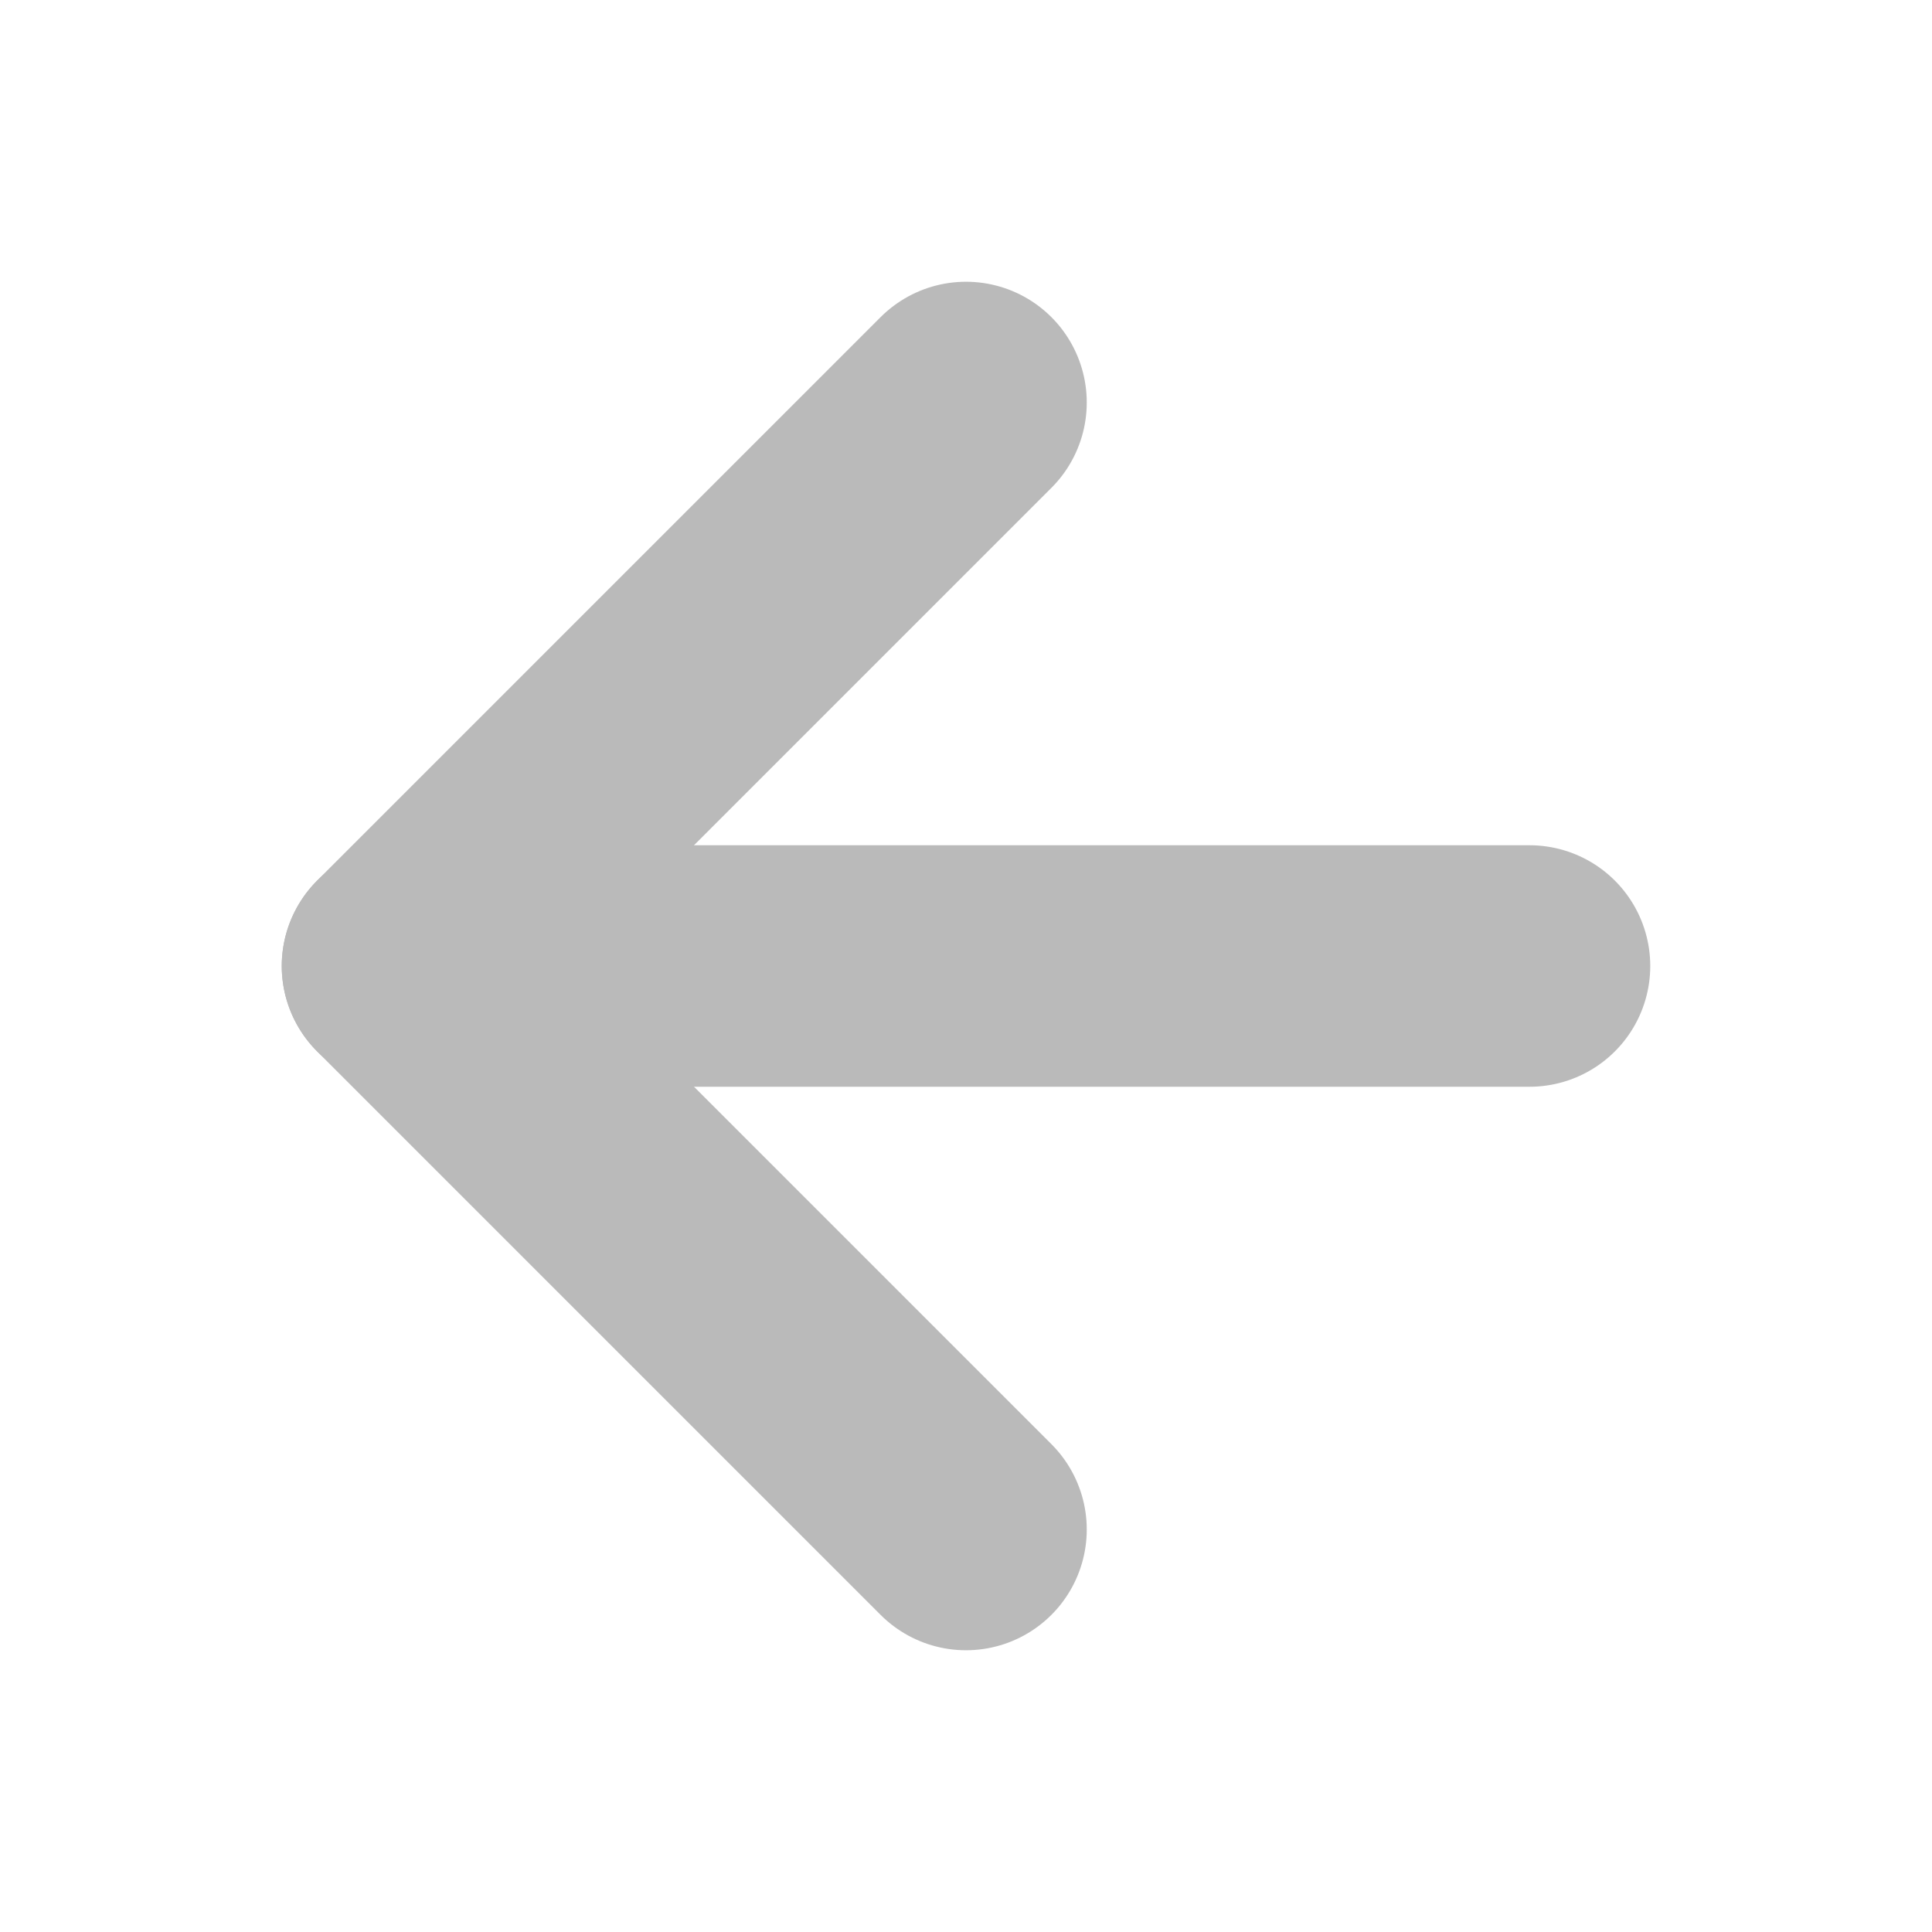
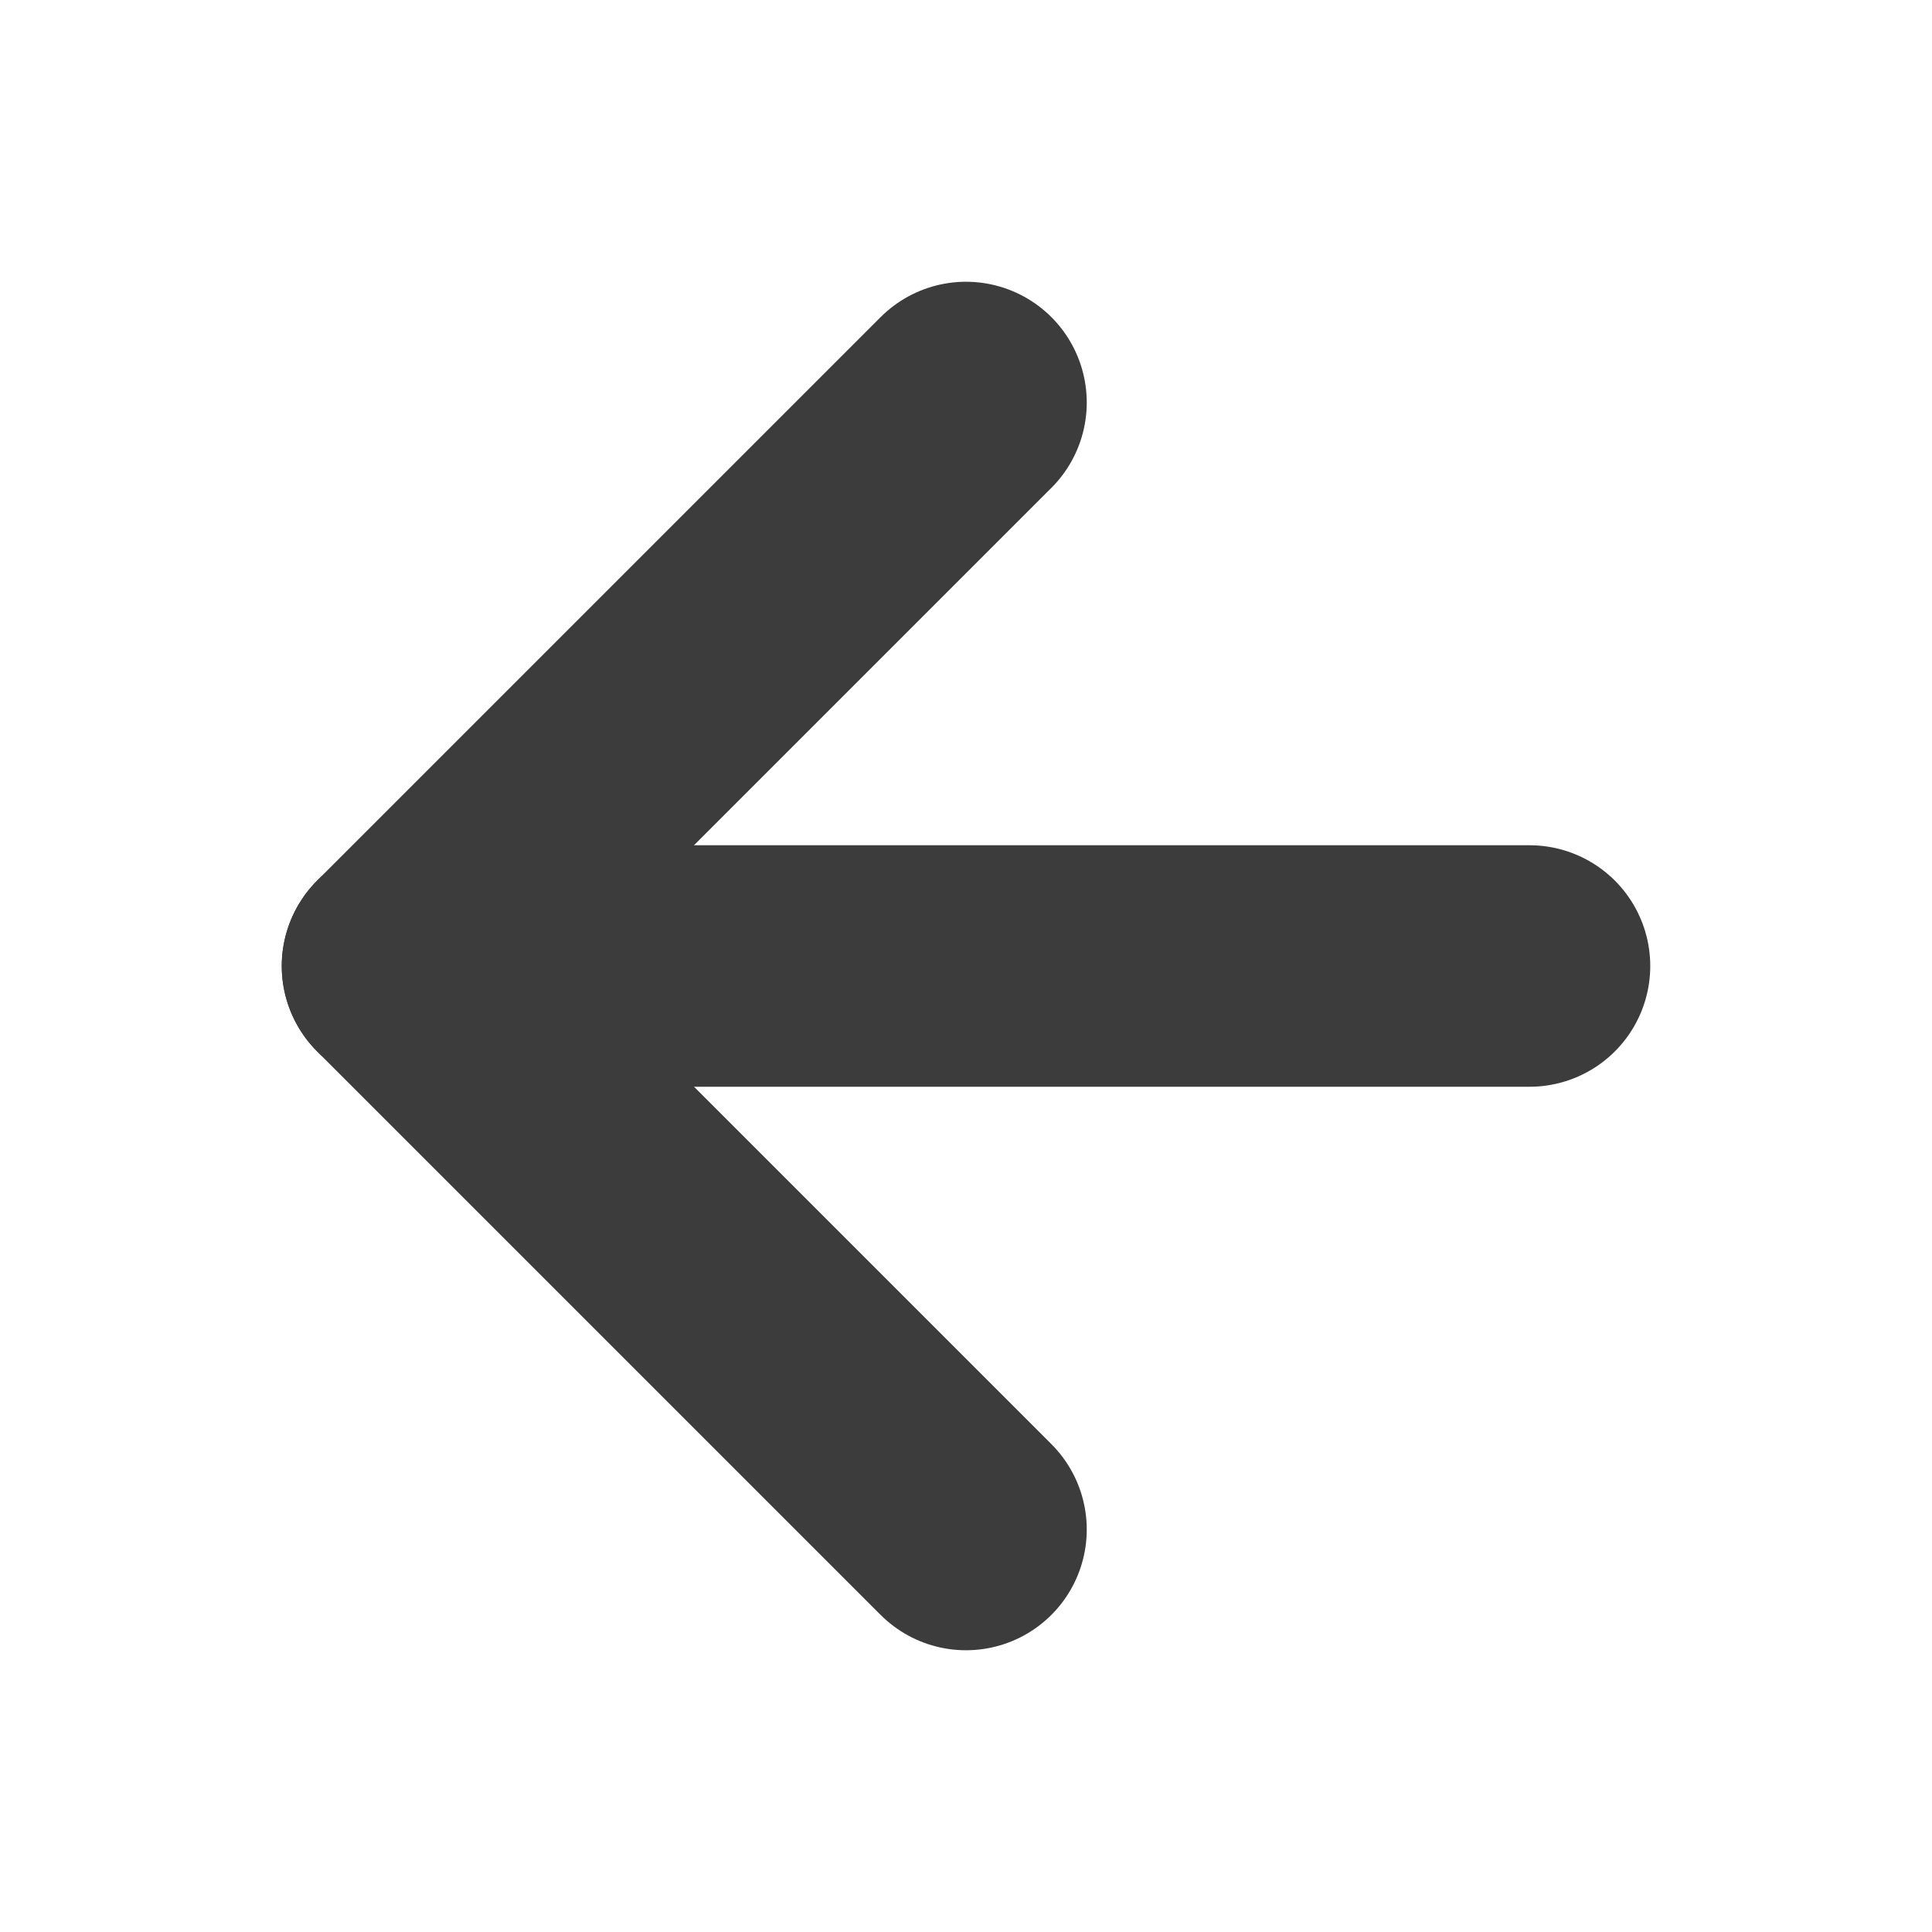
- <svg xmlns="http://www.w3.org/2000/svg" width="16" height="16" viewBox="0 0 24 24" fill="none" stroke="#bababa" stroke-width="3" stroke-linecap="round" stroke-linejoin="round">
-   <line x1="19" y1="12" x2="5" y2="12" />
+ <svg xmlns="http://www.w3.org/2000/svg" width="16" height="16" viewBox="0 0 24 24" fill="none" stroke="#3c3c3c" stroke-width="3" stroke-linecap="round" stroke-linejoin="round" class="lucide lucide-arrow-left">
+   <line x1="19" x2="5" y1="12" y2="12" />
  <polyline points="12 19 5 12 12 5" />
</svg>
